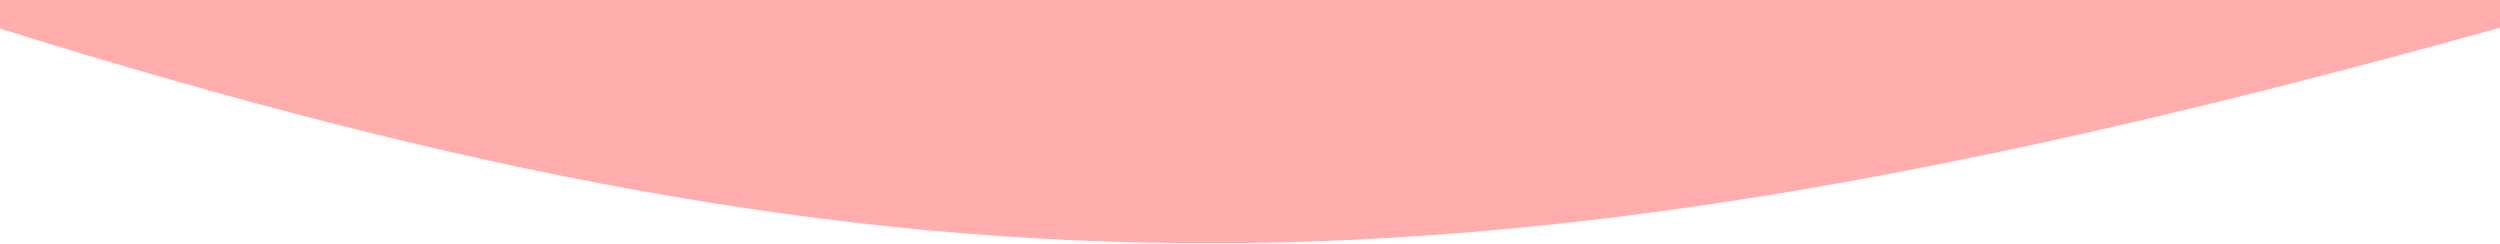
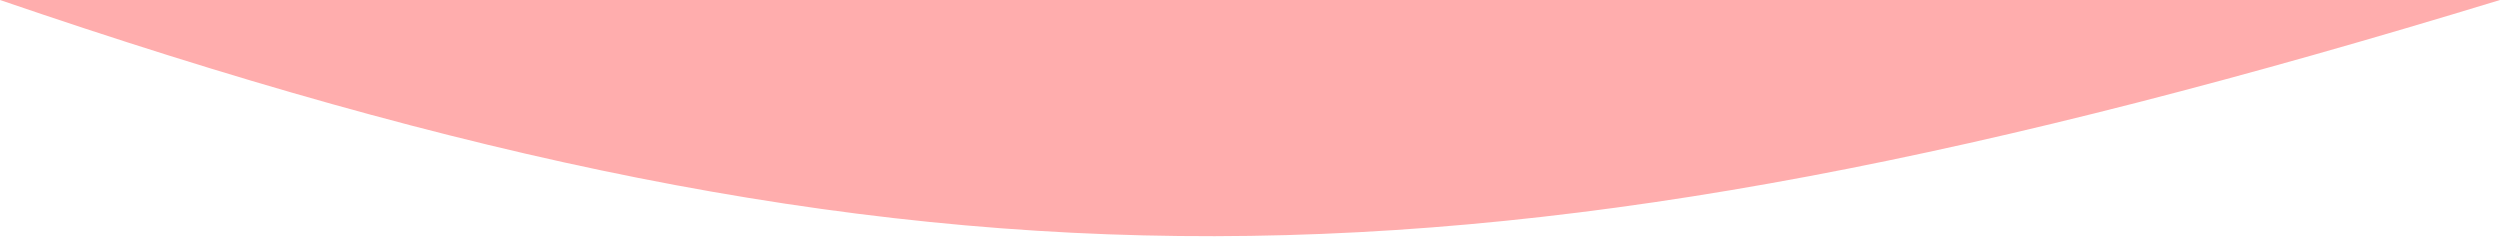
<svg xmlns="http://www.w3.org/2000/svg" width="1439" height="140" viewBox="0 0 1439 140" fill="none">
  <mask id="mask0_4015_1069" style="mask-type:alpha" maskUnits="userSpaceOnUse" x="-6" y="0" width="1445" height="140">
    <rect x="-6" width="1445" height="140" fill="#D9D9D9" />
  </mask>
  <g mask="url(#mask0_4015_1069)">
-     <path d="M1439 -307H0V16.464C534.276 182.967 850.605 179.548 1439 15.957V-307Z" fill="#FFADAD" />
+     <path d="M1439 -307H0V0C534.276 182.967 850.605 179.548 1439 0V-307Z" fill="#FFADAD" />
  </g>
</svg>
